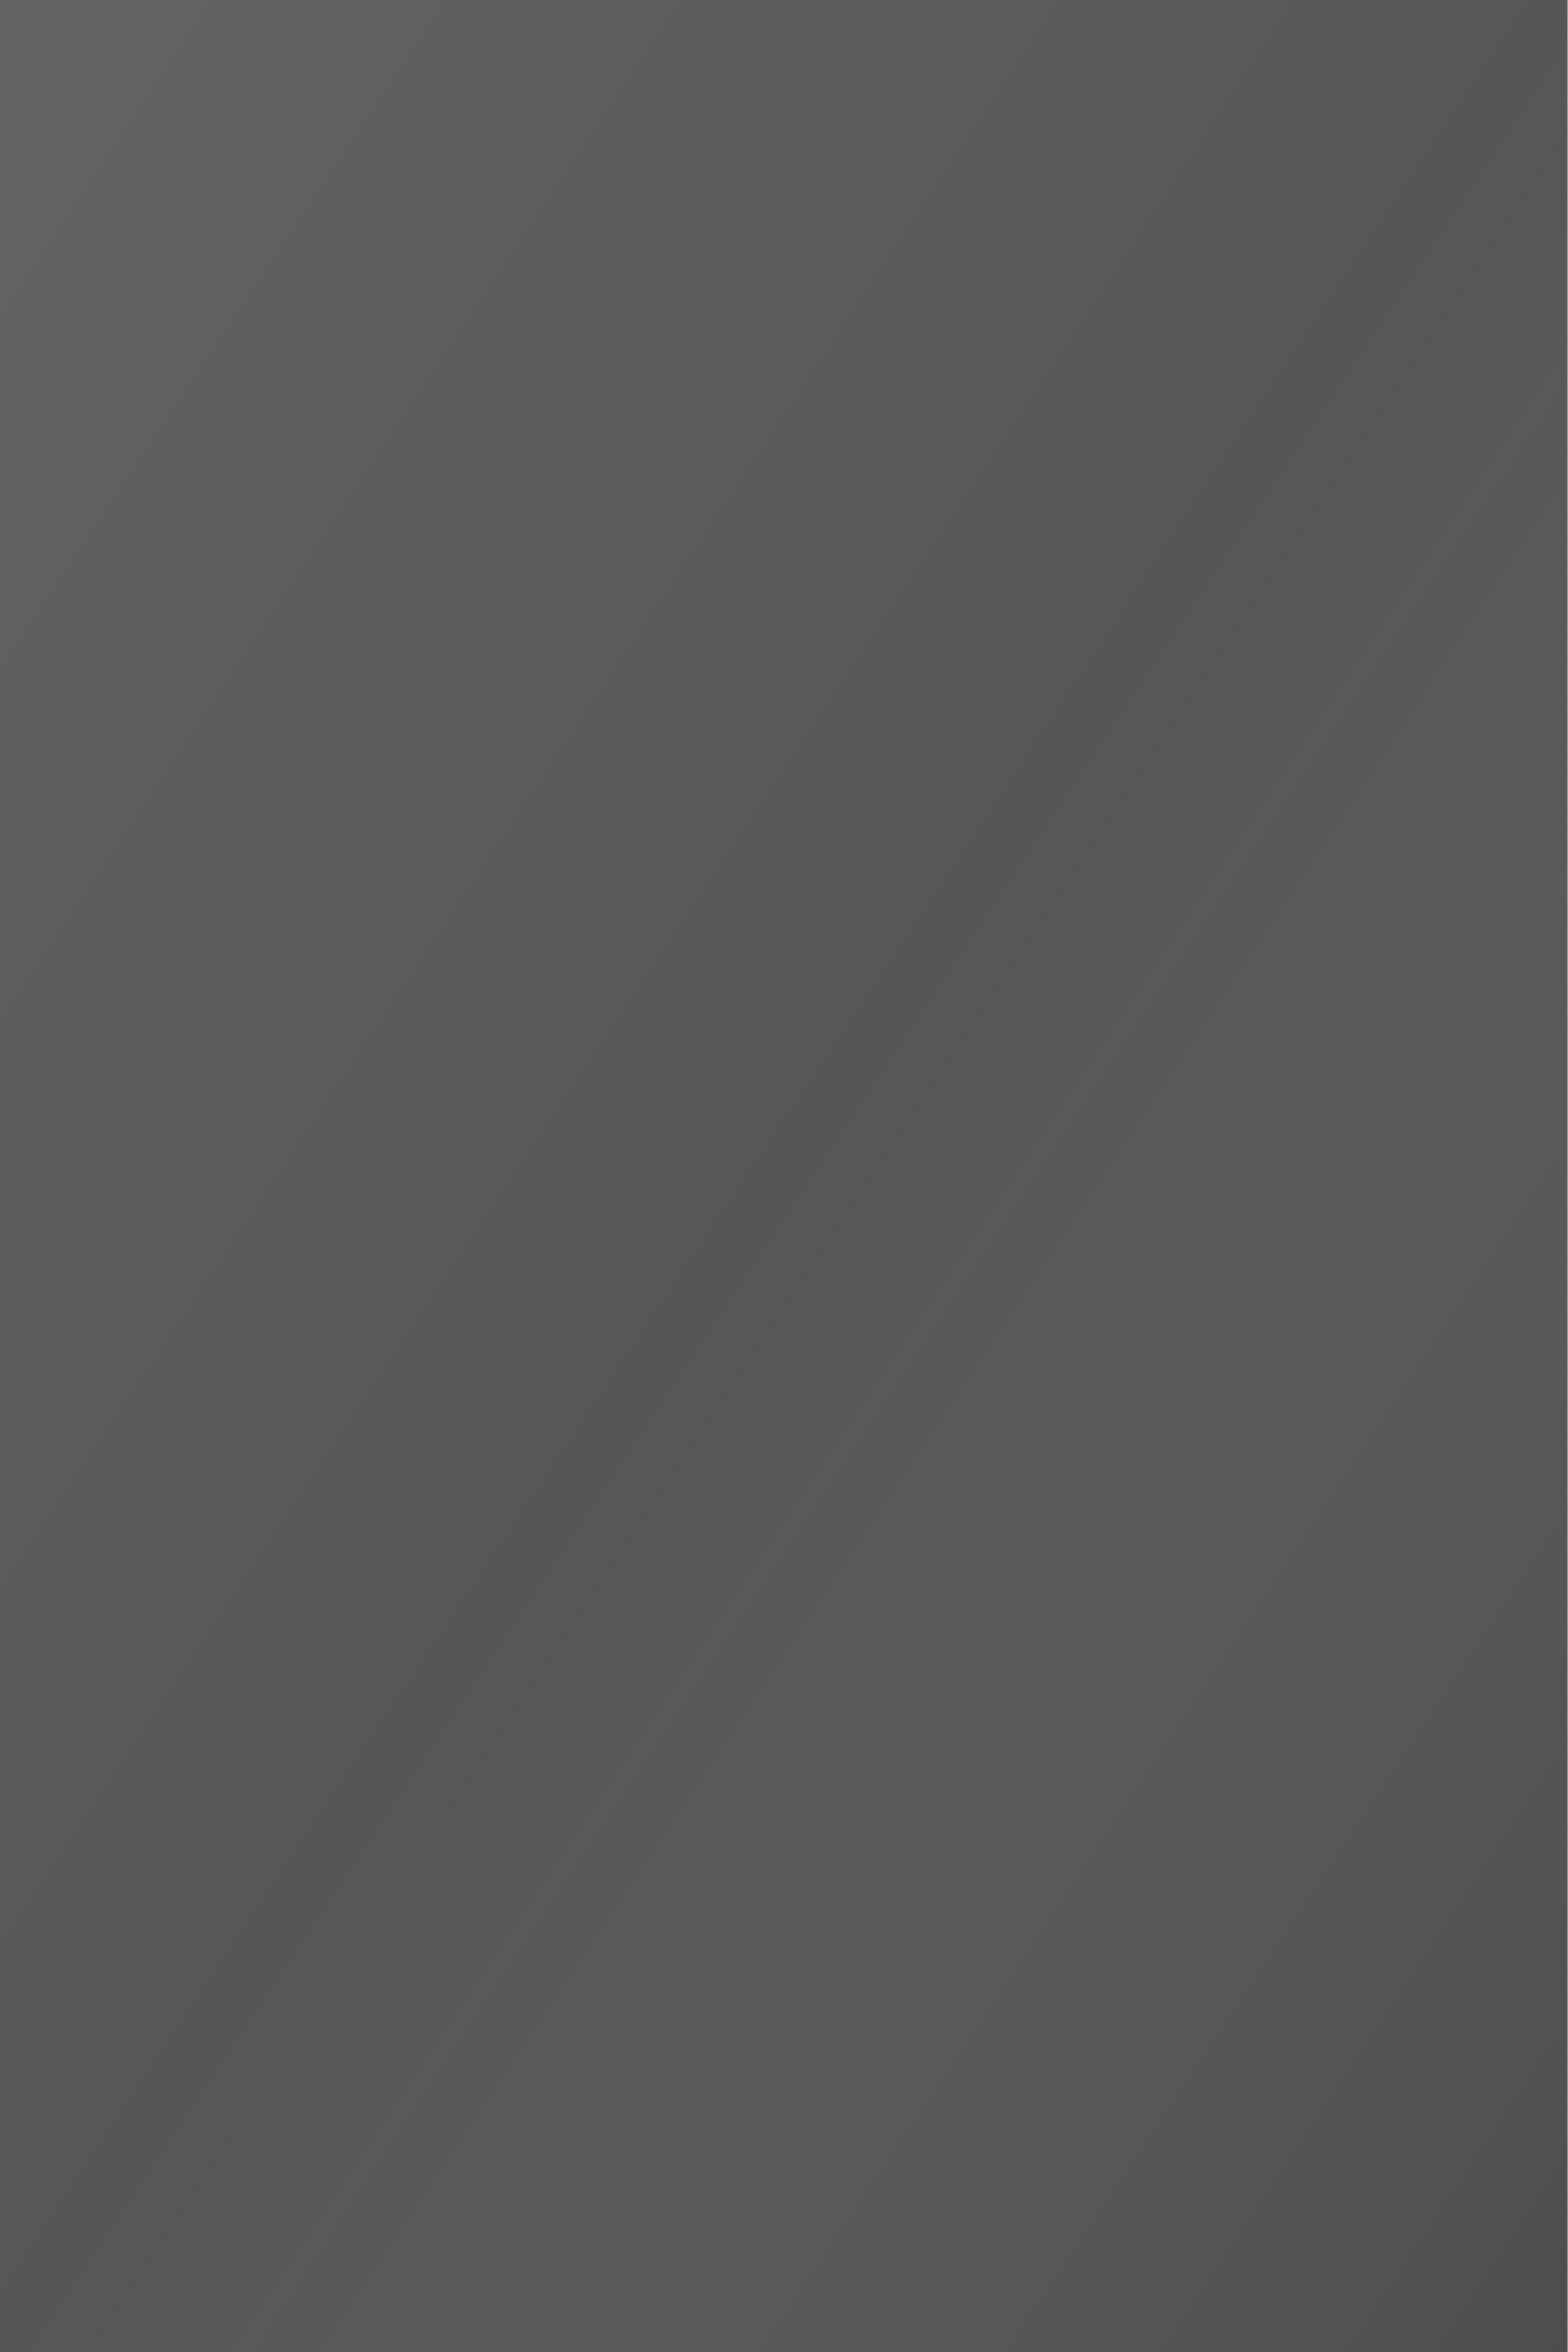
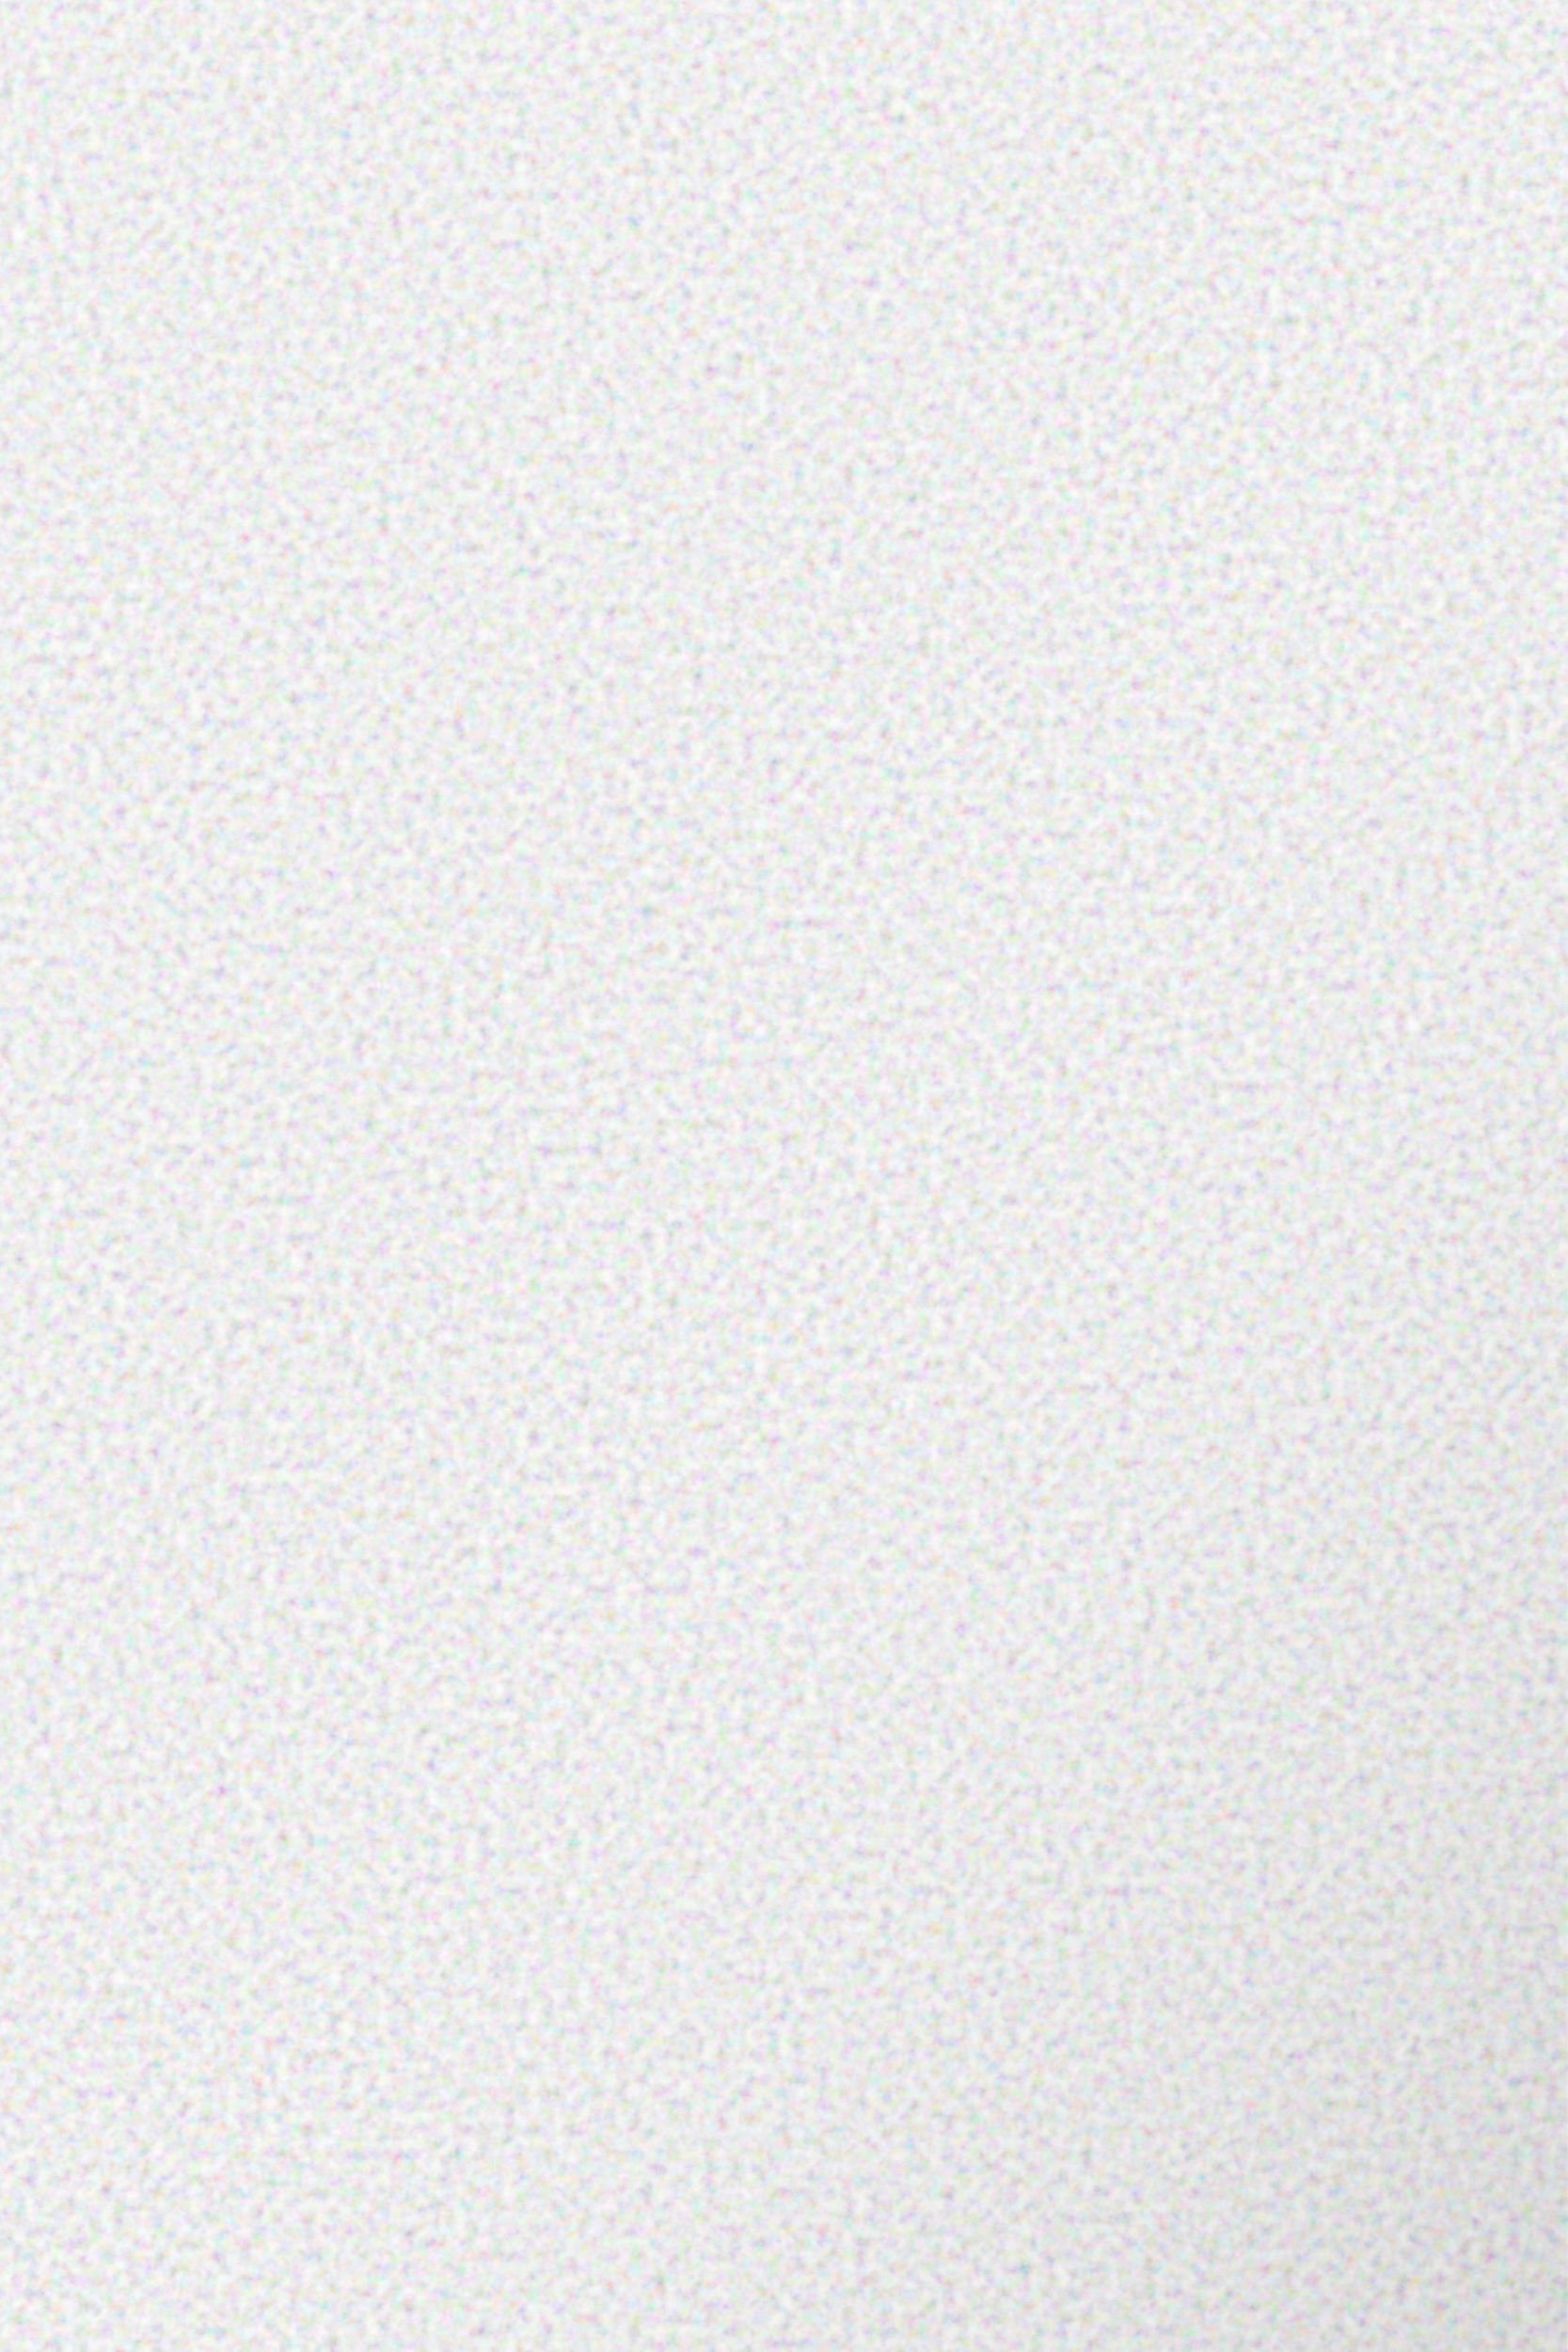
<svg xmlns="http://www.w3.org/2000/svg" viewBox="0 0 480 720">
  <defs>
-     <filter id="leather">
-       <feTurbulence type="fractalNoise" baseFrequency=".28" numOctaves="4" seed="19" />
-       <feDiffuseLighting surfaceScale="1.2" diffuseConstant=".9" lighting-color="#fff">
-         <feDistantLight azimuth="225" elevation="55" />
-       </feDiffuseLighting>
-       <feBlend mode="soft-light" in2="SourceGraphic" />
+     <filter id="leather" x="-10%" y="-10%" width="120%" height="120%">
+       <feTurbulence type="fractalNoise" baseFrequency=".26" numOctaves="4" seed="19" result="n" />
+       <feColorMatrix in="n" values="1 0 0 0 0 0 1 0 0 0 0 0 1 0 0 0 0 .22 0" />
    </filter>
-     <linearGradient id="v" x1="0" y1="0" x2="1" y2="1">
-       <stop offset="0" stop-color="#ffffff" stop-opacity=".08" />
-       <stop offset=".5" stop-color="#ffffff" stop-opacity="0" />
-       <stop offset="1" stop-color="#000000" stop-opacity=".11" />
+     <linearGradient id="shine" x1="0" y1="0" x2="1" y2="1">
+       <stop offset="0" stop-color="#fff" stop-opacity=".07" />
+       <stop offset=".5" stop-color="#fff" stop-opacity="0" />
+       <stop offset="1" stop-color="#000" stop-opacity=".10" />
    </linearGradient>
  </defs>
-   <rect width="480" height="720" fill="#777" />
-   <rect width="480" height="720" filter="url(#leather)" opacity=".28" />
-   <rect width="480" height="720" fill="url(#v)" />
+   <rect width="480" height="720" fill="transparent" filter="url(#leather)" opacity=".55" />
+   <rect width="480" height="720" fill="url(#shine)" />
</svg>
